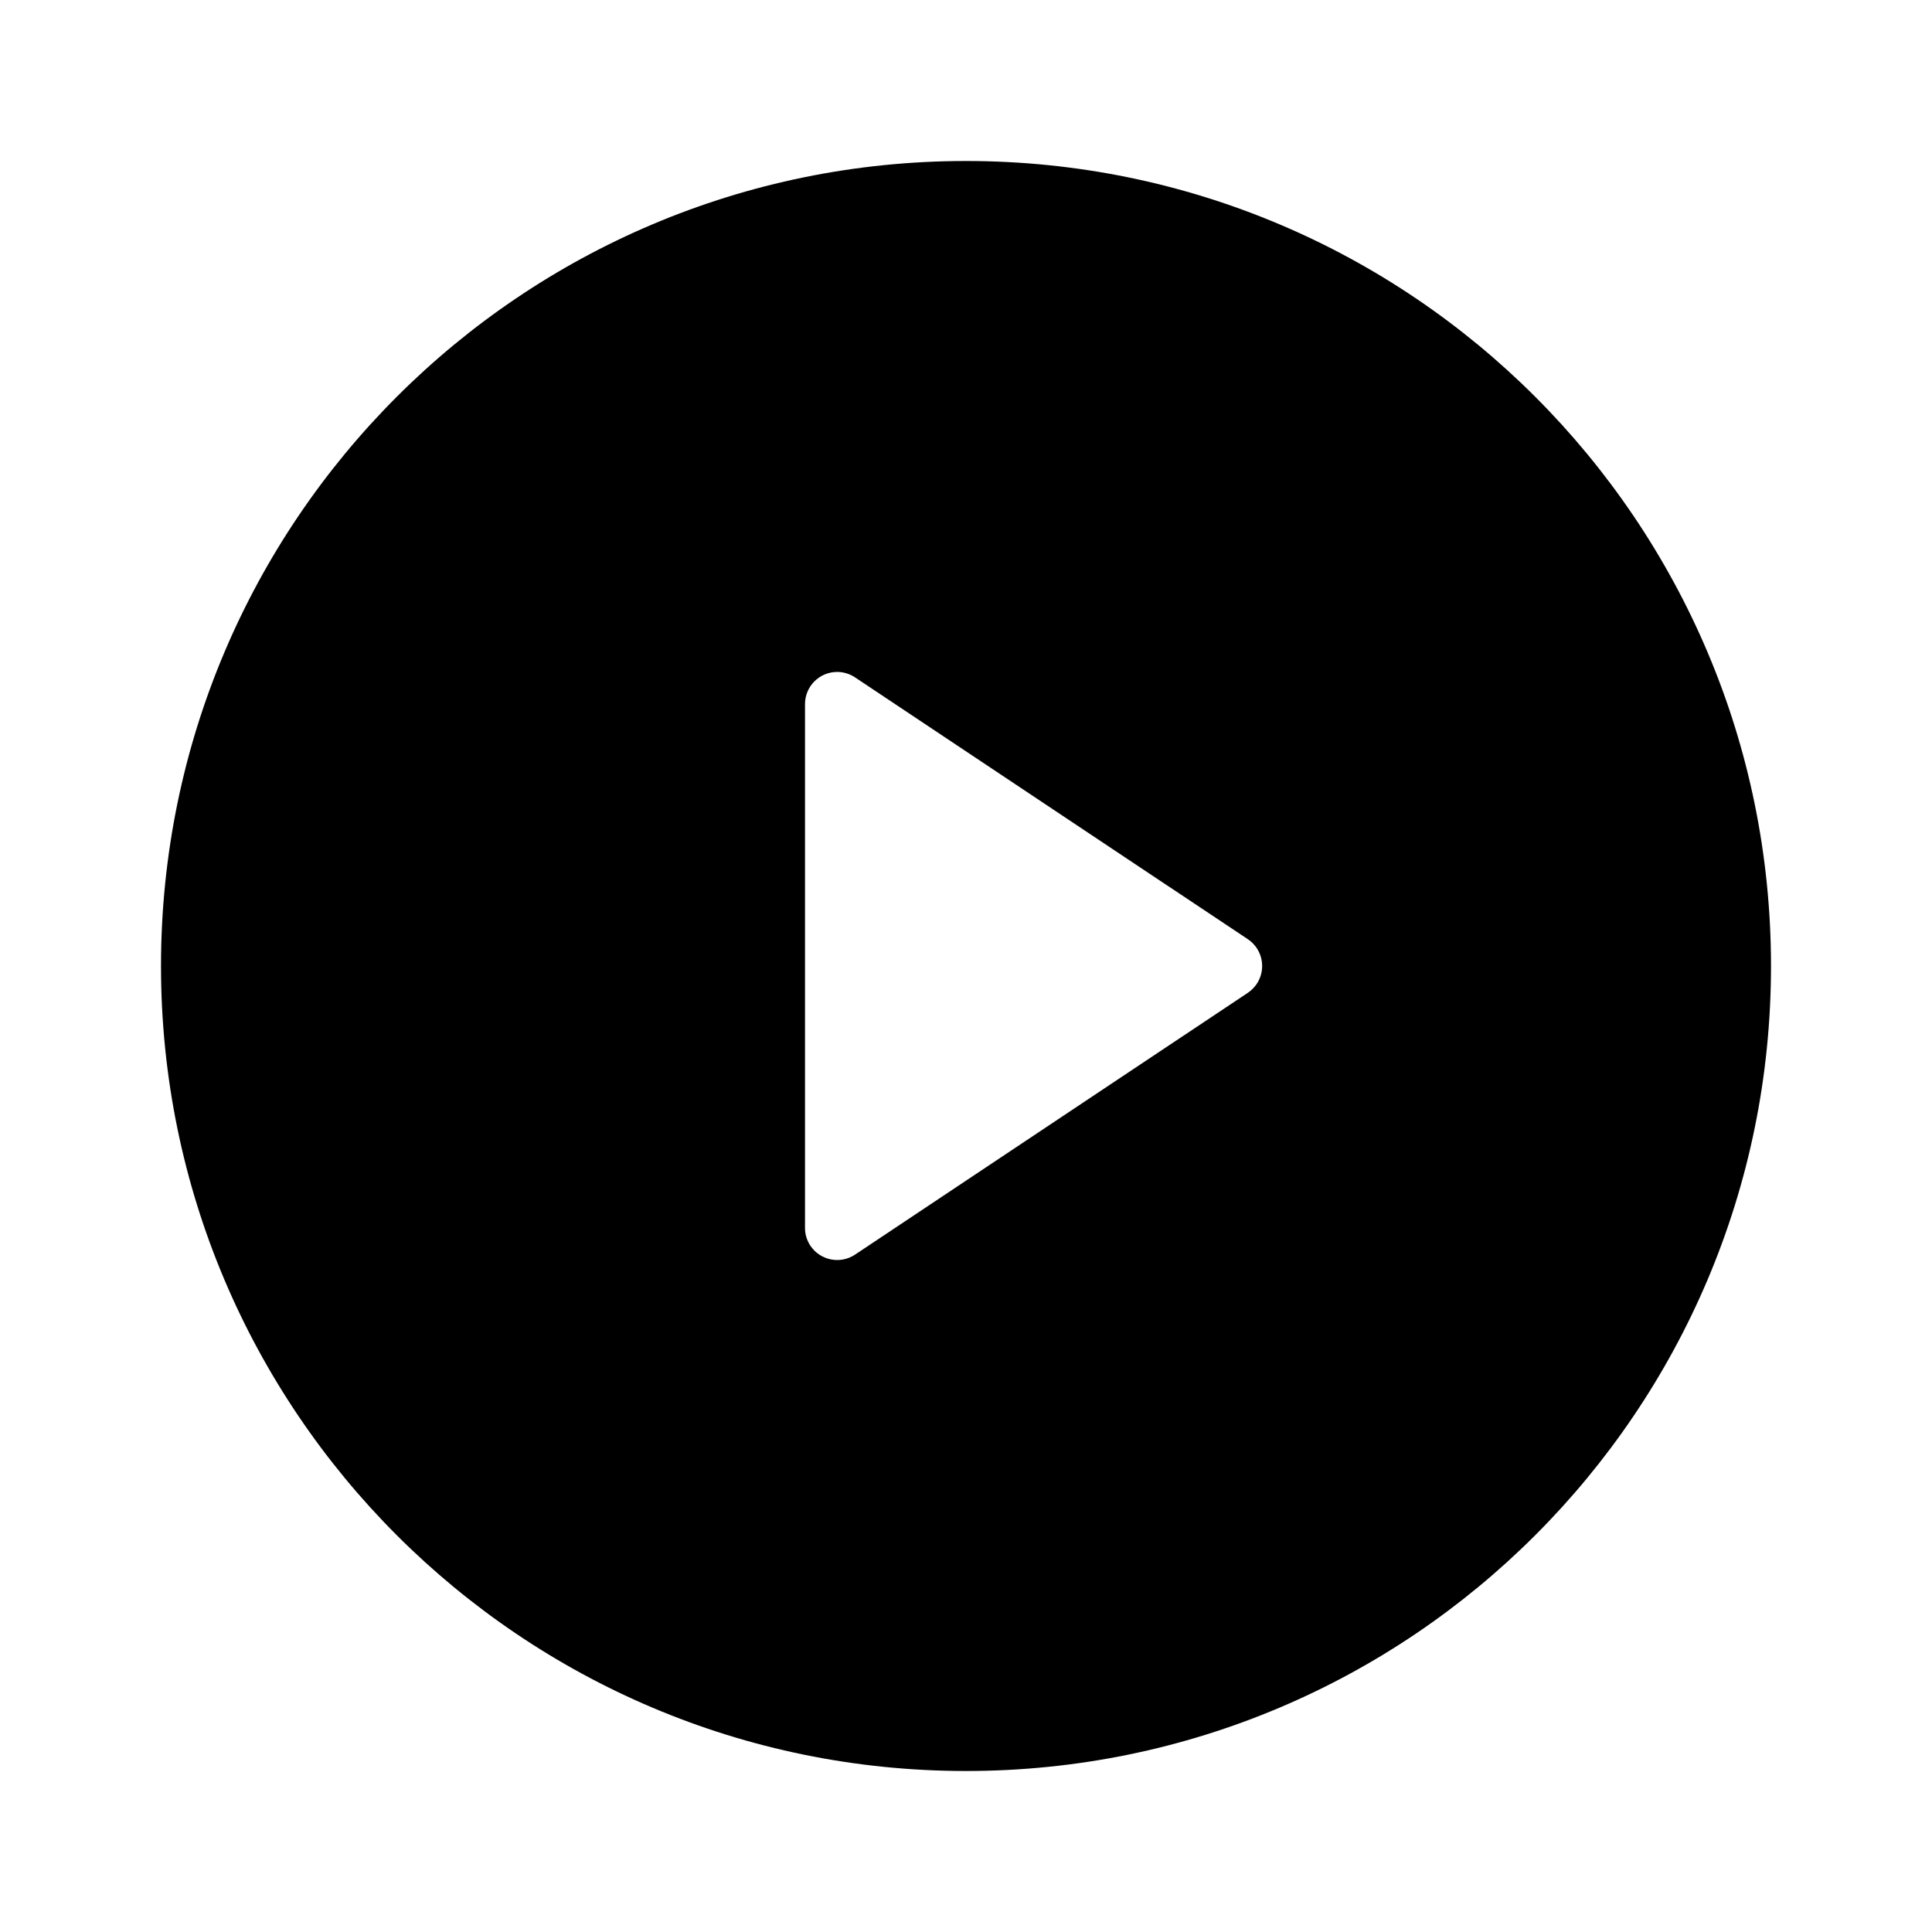
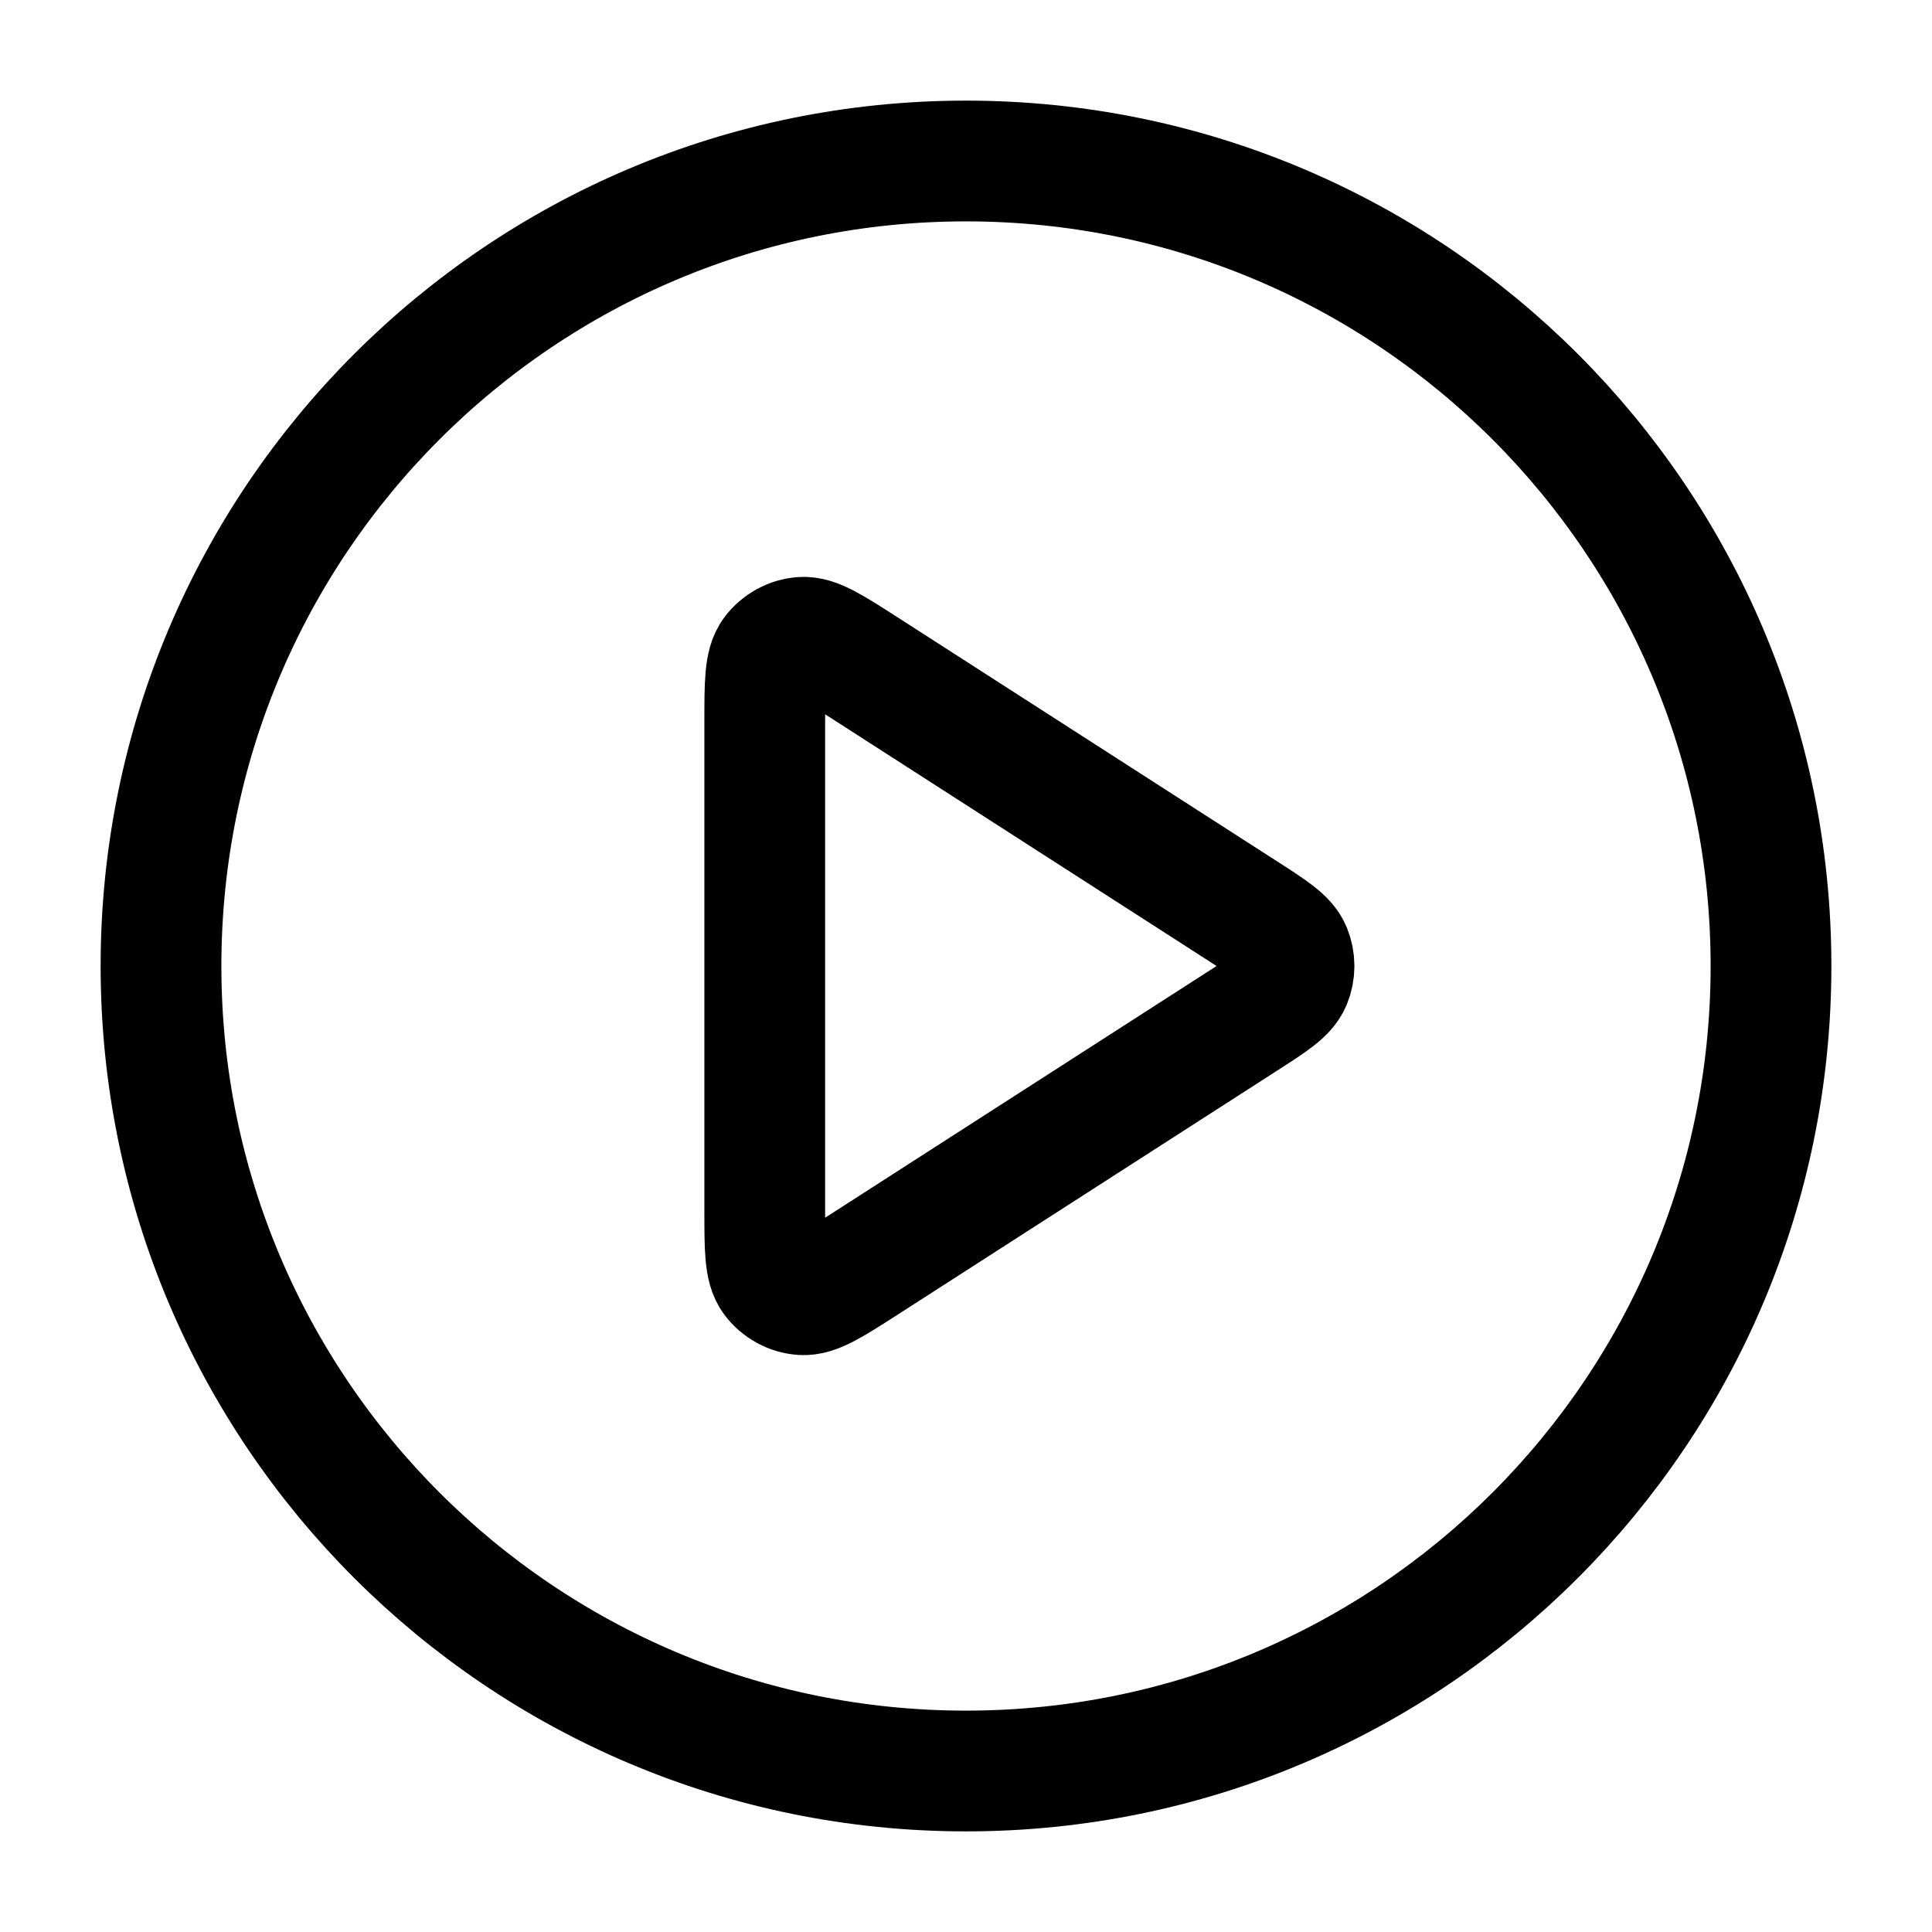
- <svg xmlns="http://www.w3.org/2000/svg" viewBox="0 0 24 24" fill="currentColor">
-   <path d="M12 22C6.477 22 2 17.523 2 12C2 6.477 6.477 2 12 2C17.523 2 22 6.477 22 12C22 17.523 17.523 22 12 22ZM10.622 8.415C10.556 8.371 10.479 8.347 10.4 8.347C10.179 8.347 10 8.526 10 8.747V15.253C10 15.332 10.023 15.409 10.067 15.475C10.19 15.658 10.438 15.708 10.622 15.585L15.501 12.333C15.545 12.303 15.582 12.266 15.612 12.222C15.734 12.038 15.685 11.79 15.501 11.667L10.622 8.415Z" />
+ <svg xmlns="http://www.w3.org/2000/svg" width="100%" height="100%" viewBox="0 0 24 24" fill="none">
+   <path d="M12 22C17.523 22 22 17.523 22 12C22 6.477 17.523 2 12 2C6.477 2 2 6.477 2 12C2 17.523 6.477 22 12 22Z" stroke="currentColor" stroke-width="1.5" stroke-linecap="round" stroke-linejoin="round" />
+   <path d="M9.5 8.965C9.5 8.488 9.5 8.249 9.6 8.116C9.687 8 9.82 7.927 9.964 7.917C10.13 7.905 10.331 8.034 10.733 8.292L15.453 11.327C15.802 11.551 15.976 11.663 16.036 11.805C16.088 11.93 16.088 12.07 16.036 12.195C15.976 12.337 15.802 12.449 15.453 12.673L10.733 15.708C10.331 15.966 10.13 16.095 9.964 16.083C9.82 16.073 9.687 16 9.6 15.884C9.5 15.751 9.5 15.512 9.5 15.035V8.965Z" stroke="currentColor" stroke-width="1.5" stroke-linecap="round" stroke-linejoin="round" />
</svg>
